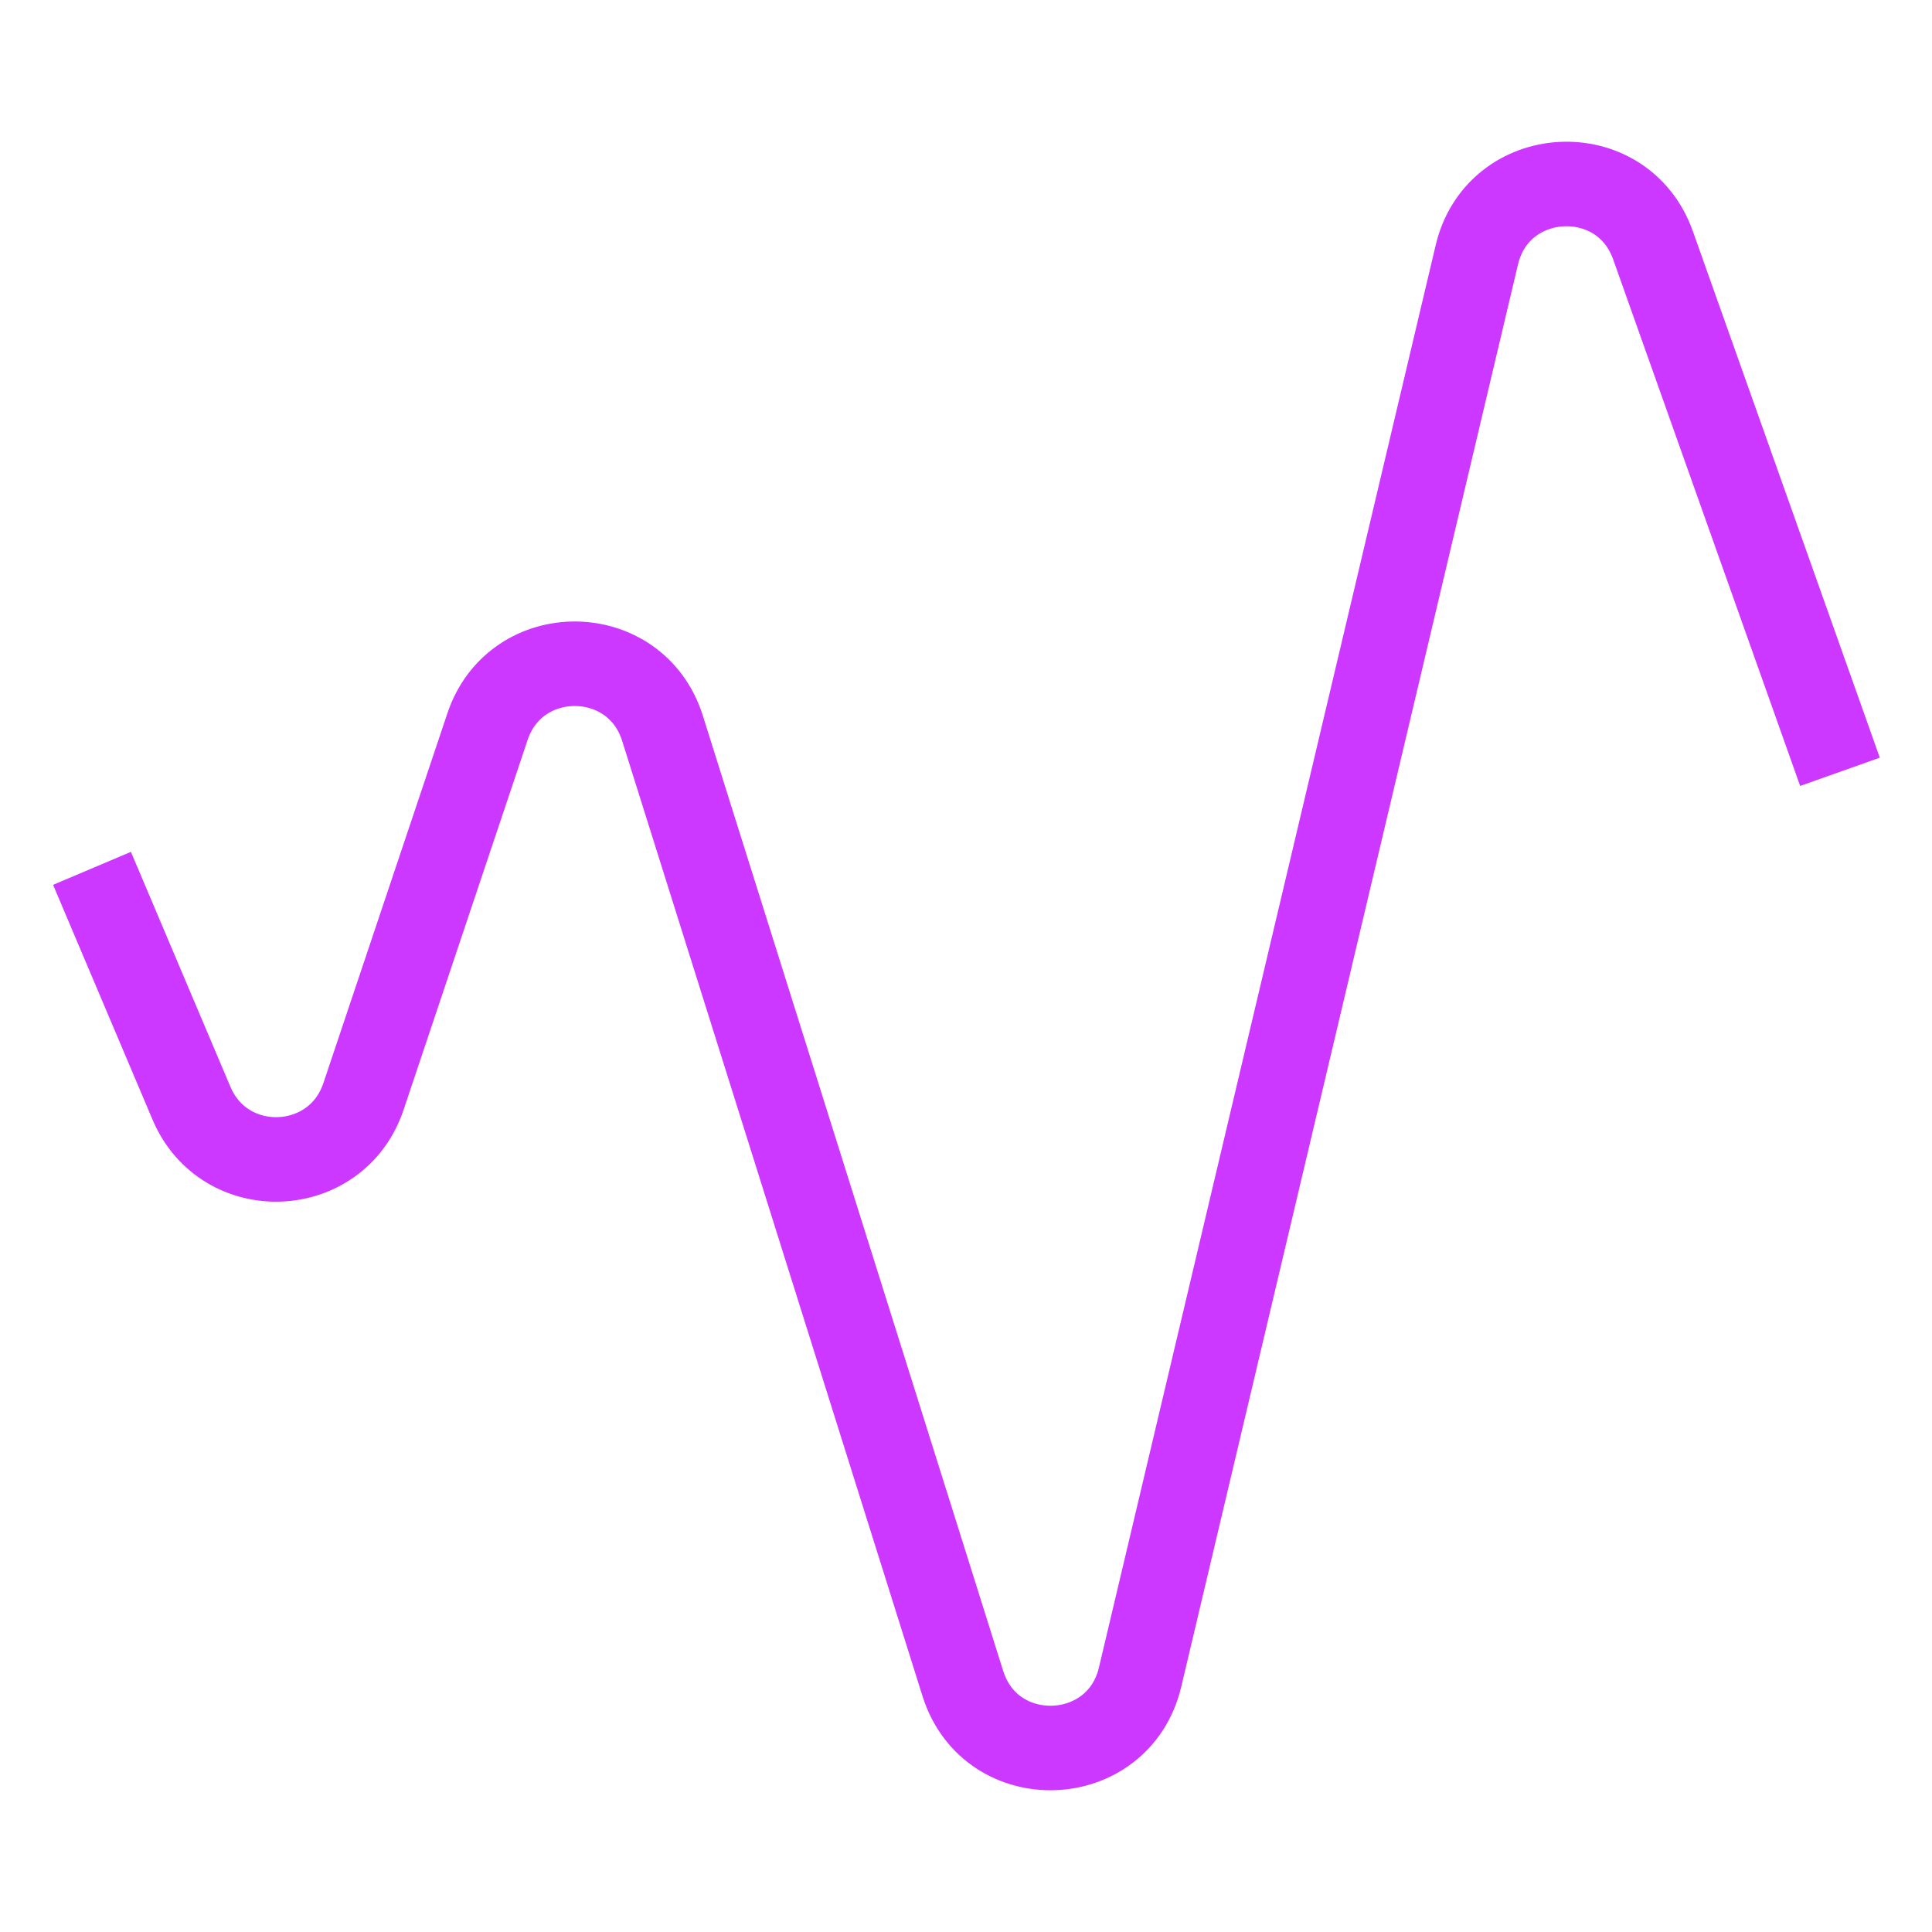
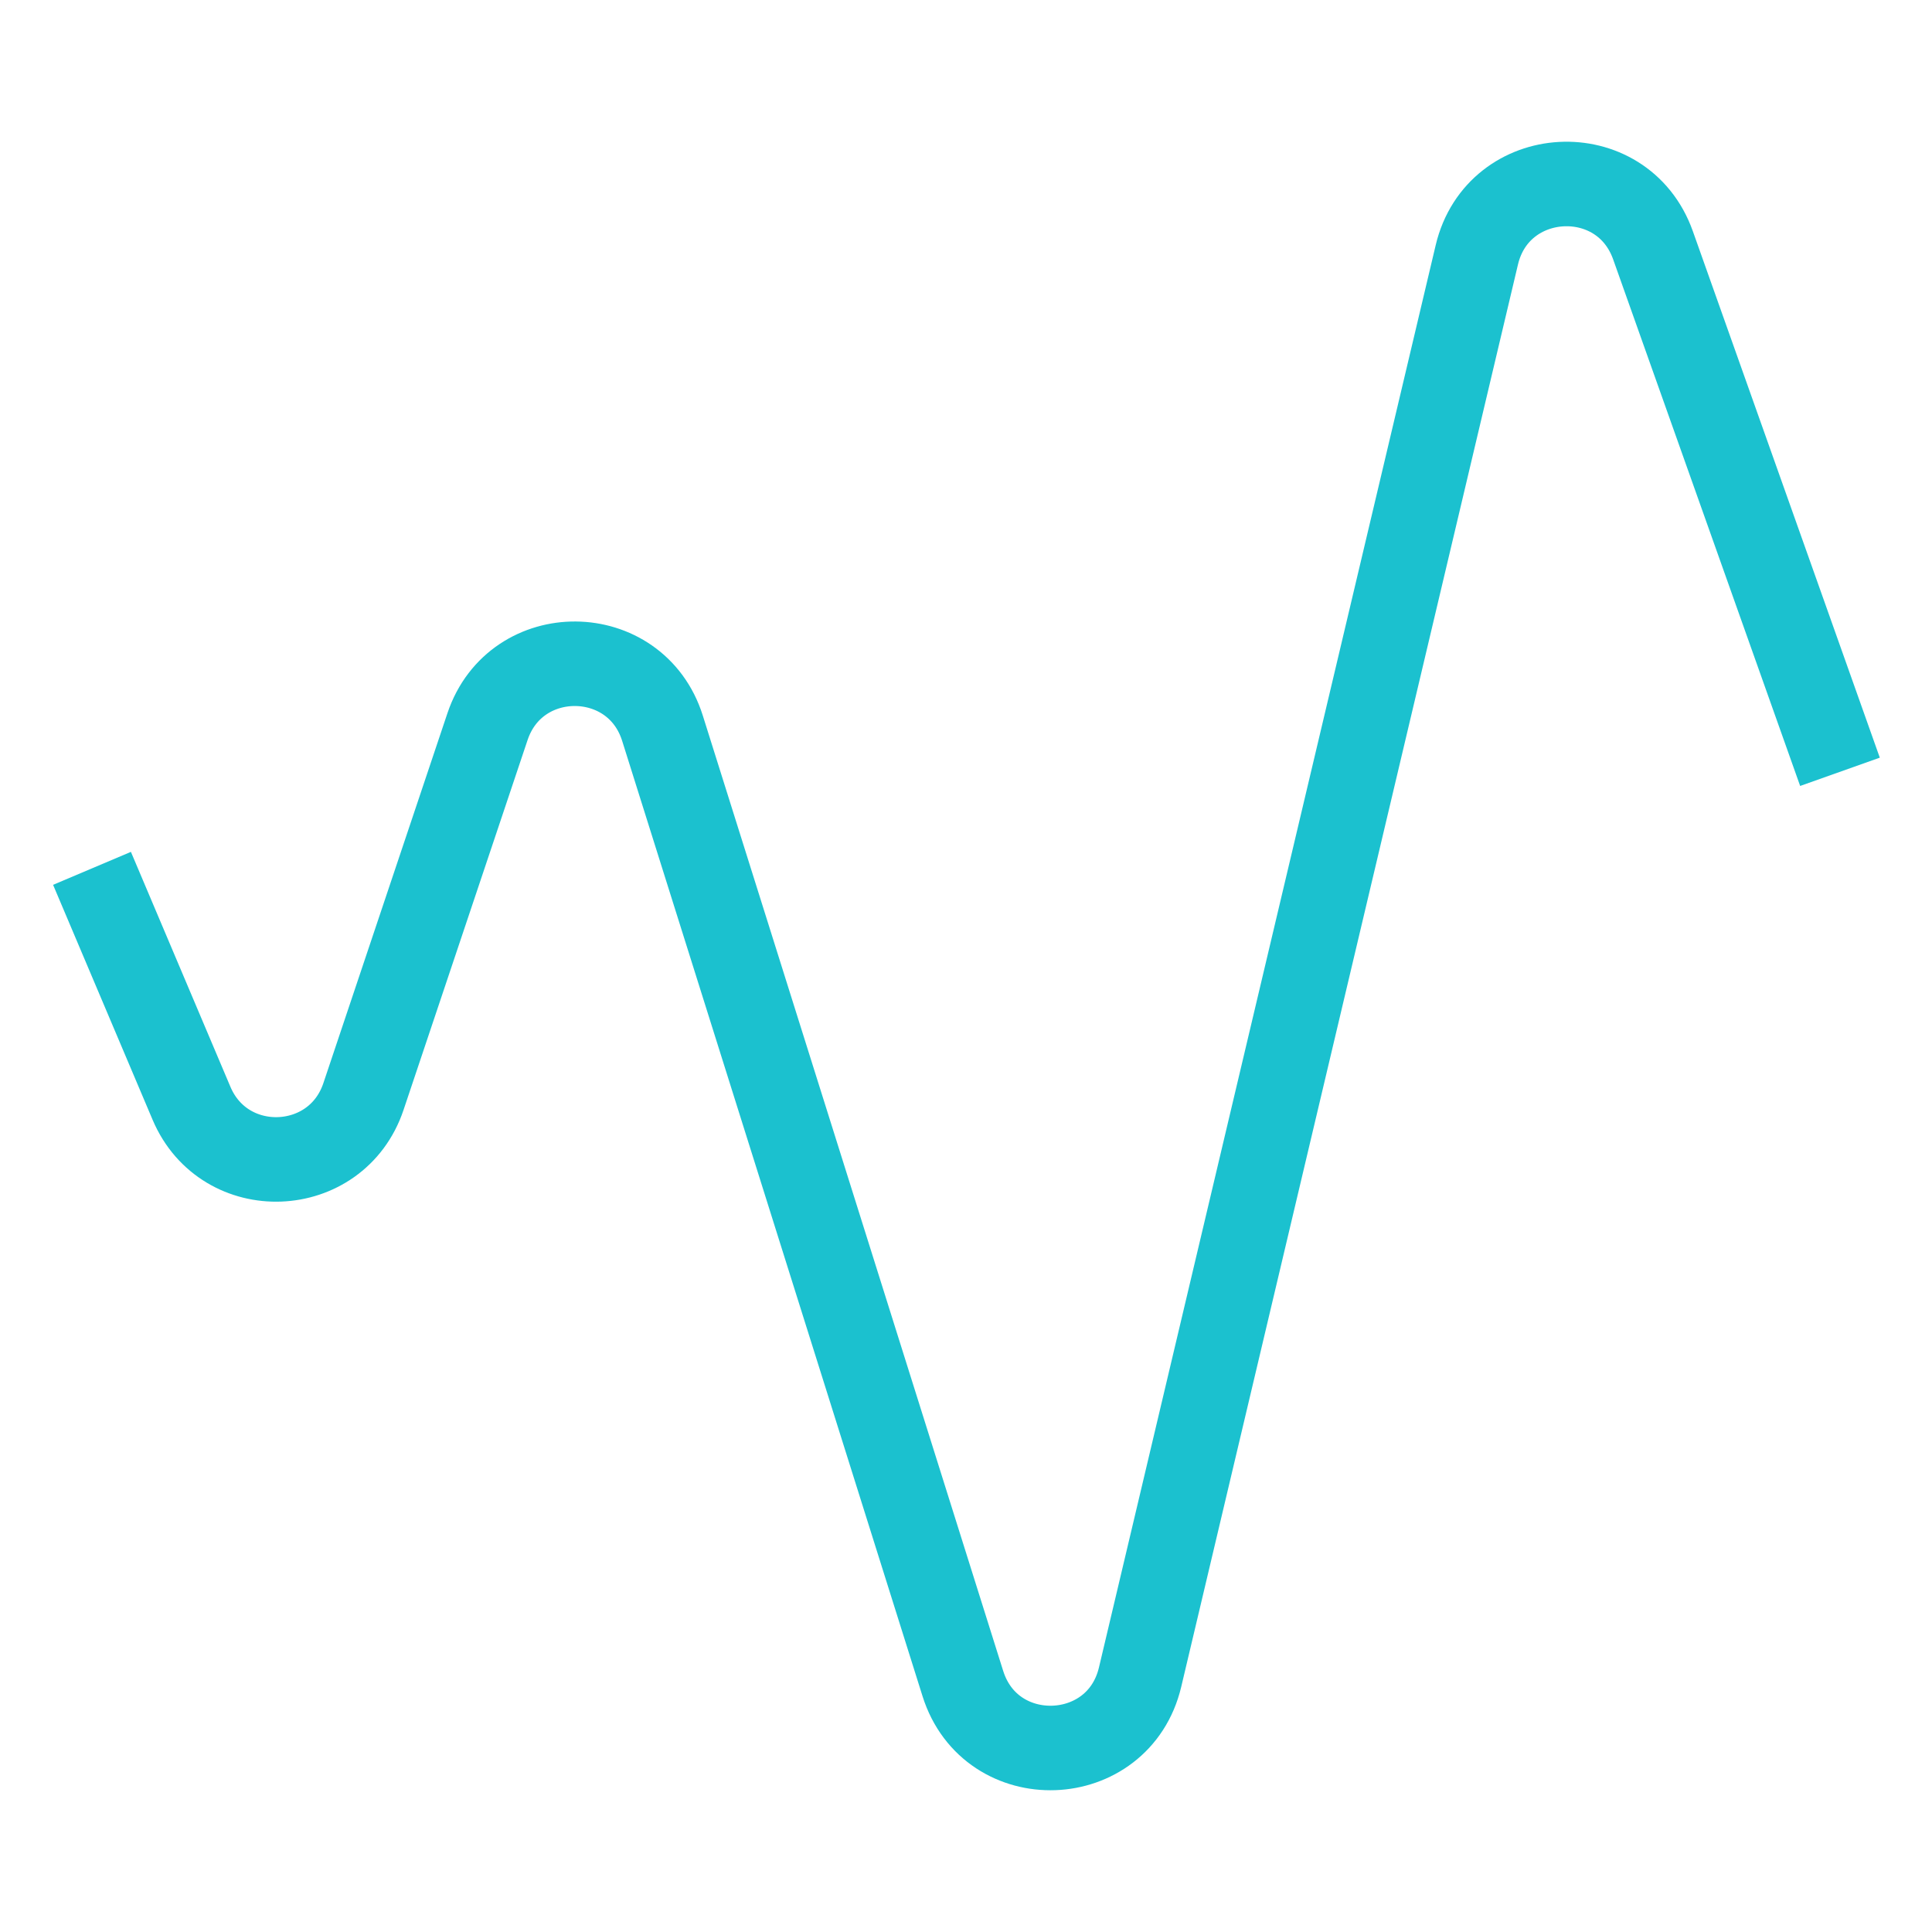
<svg xmlns="http://www.w3.org/2000/svg" width="32px" height="32px" viewBox="0 0 32 32" version="1.1">
  <g id="unified-margin-icon" stroke="none" fill="none" fill-rule="evenodd" stroke-width="1">
-     <g id="Path" transform="translate(1.5238, 3.0476)" stroke="#CC38FF">
+     <g id="Path" transform="translate(1.5238, 3.0476)" stroke="#1BC1CF">
      <path d="M0,11.335 L1.648,15.226 C2.196,16.519 4.049,16.447 4.496,15.115 L6.551,8.987 C7.021,7.586 9.006,7.604 9.449,9.014 L14.424,24.837 C14.889,26.315 17.003,26.239 17.36,24.73 L22.937,1.174 C23.287,-0.306 25.346,-0.418 25.855,1.015 L28.952,9.736" stroke-width="1.4" />
    </g>
  </g>
</svg>
